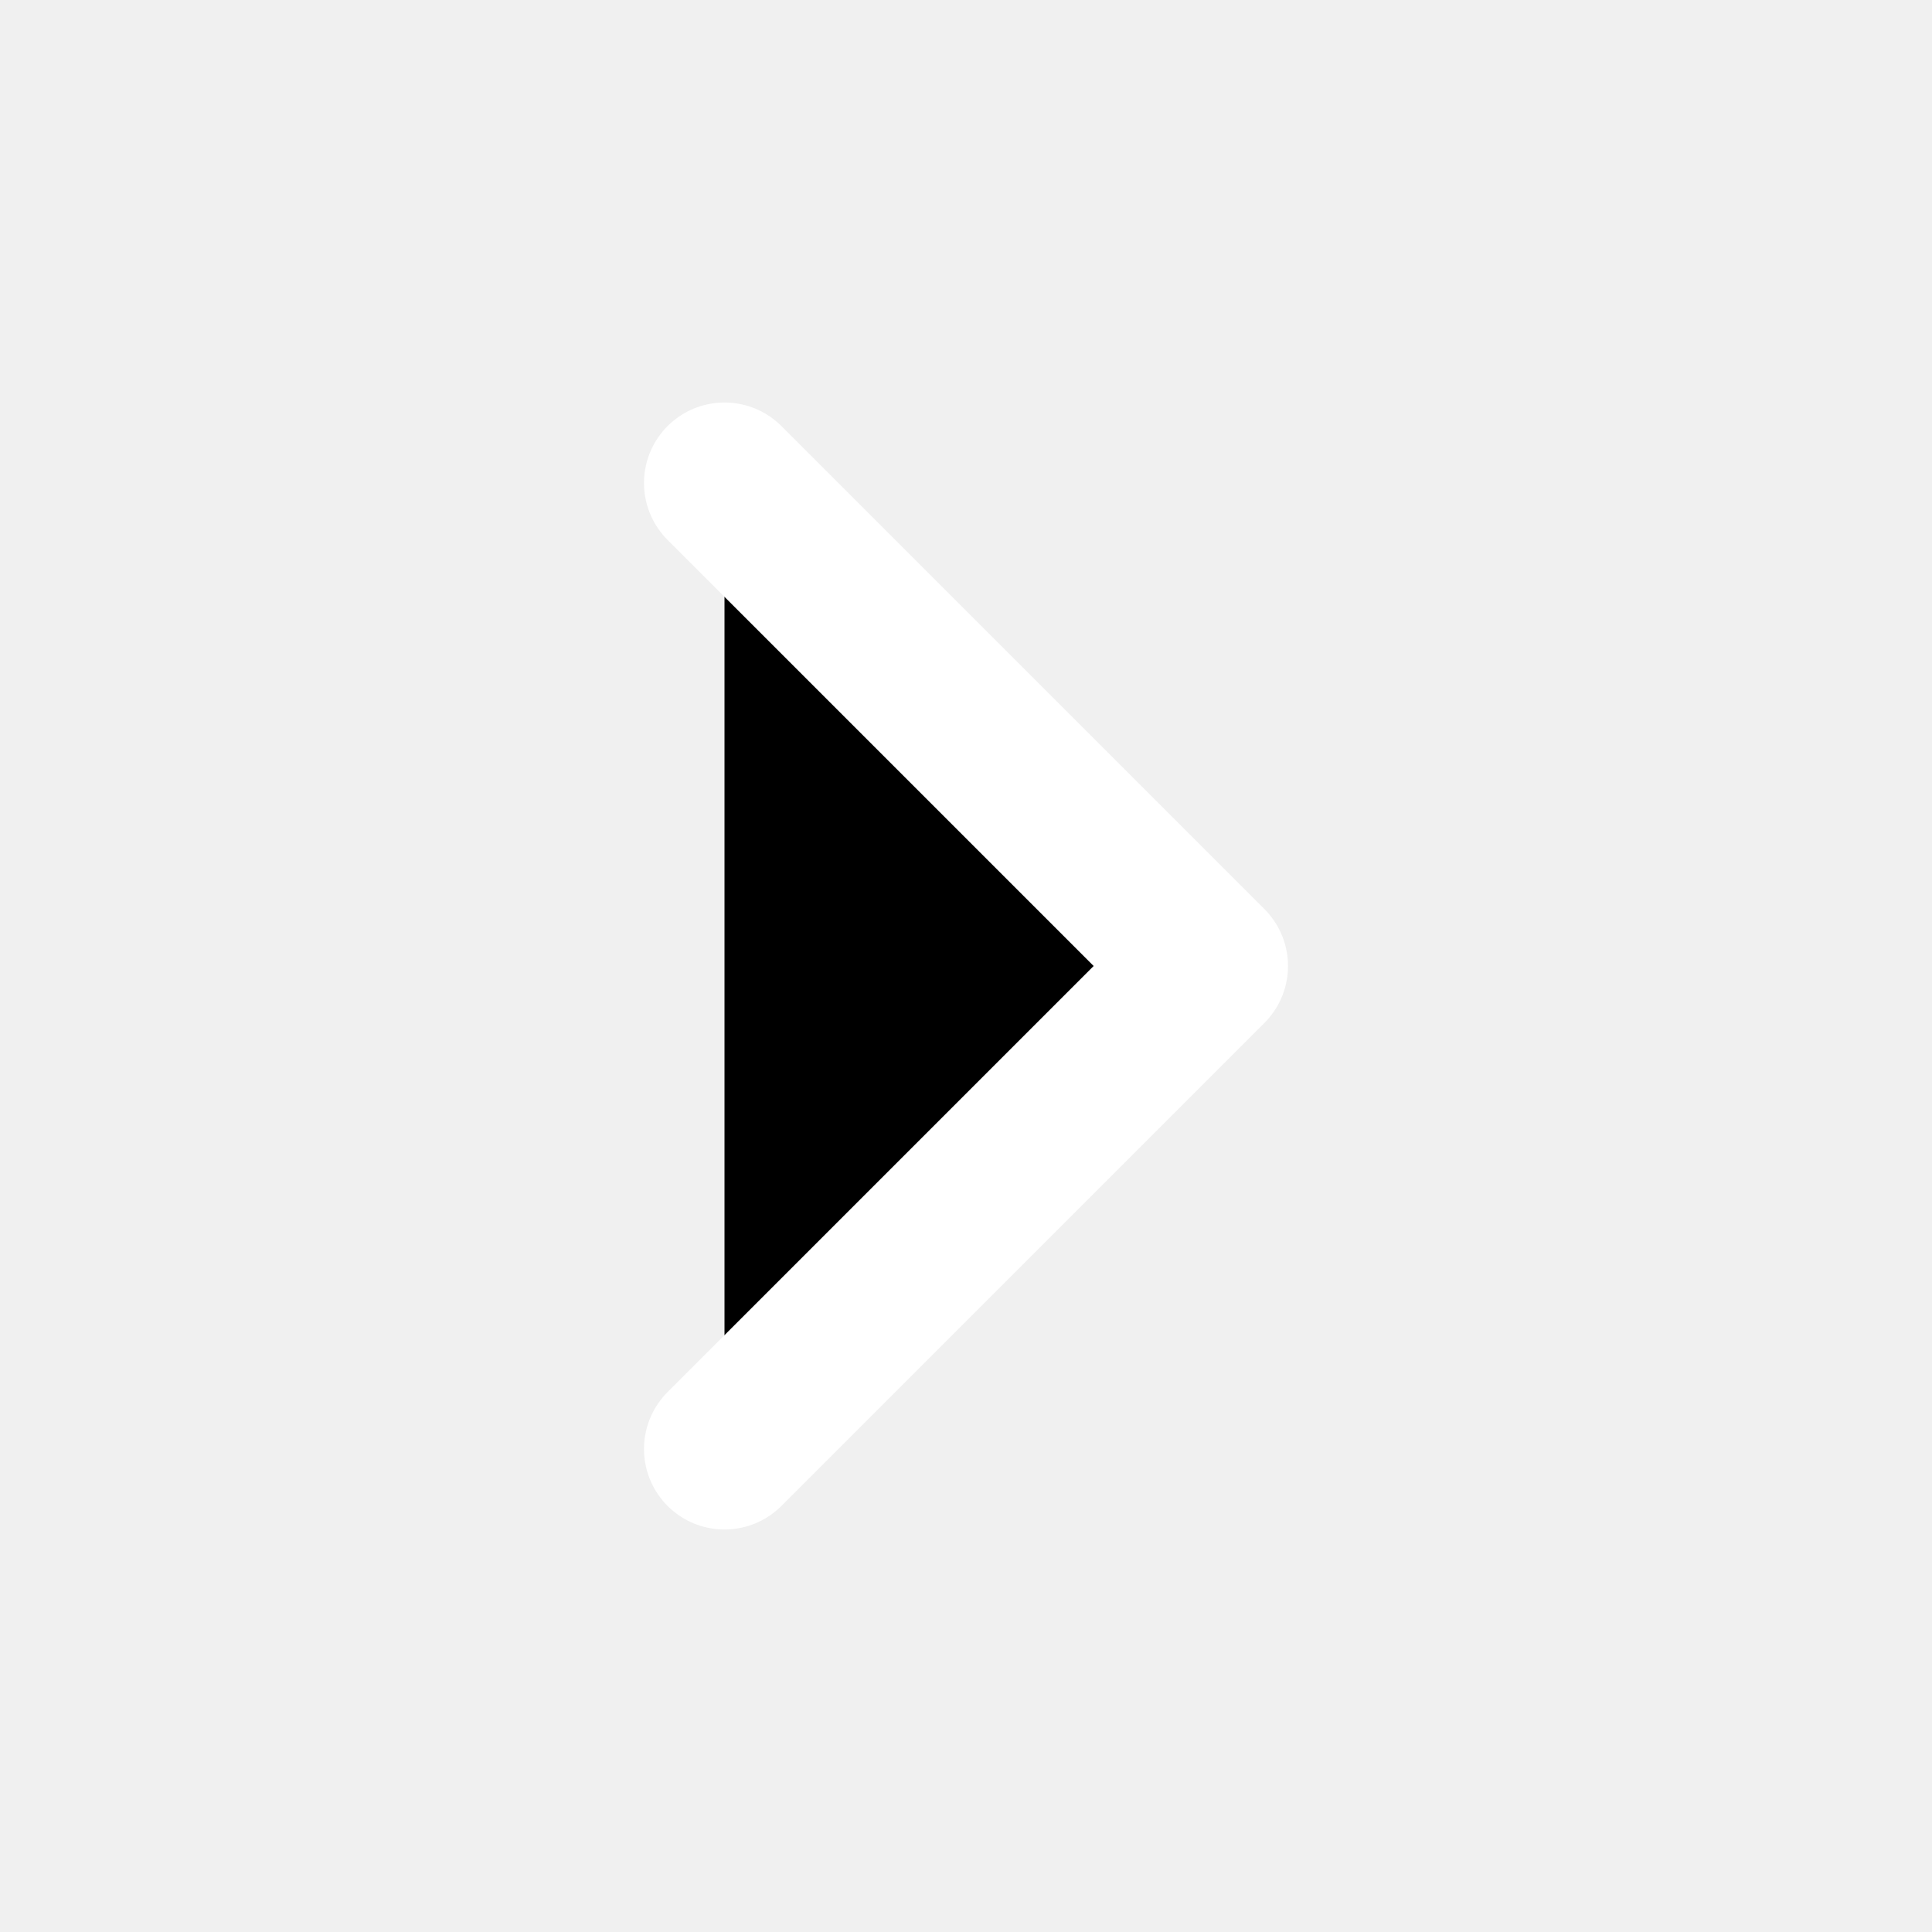
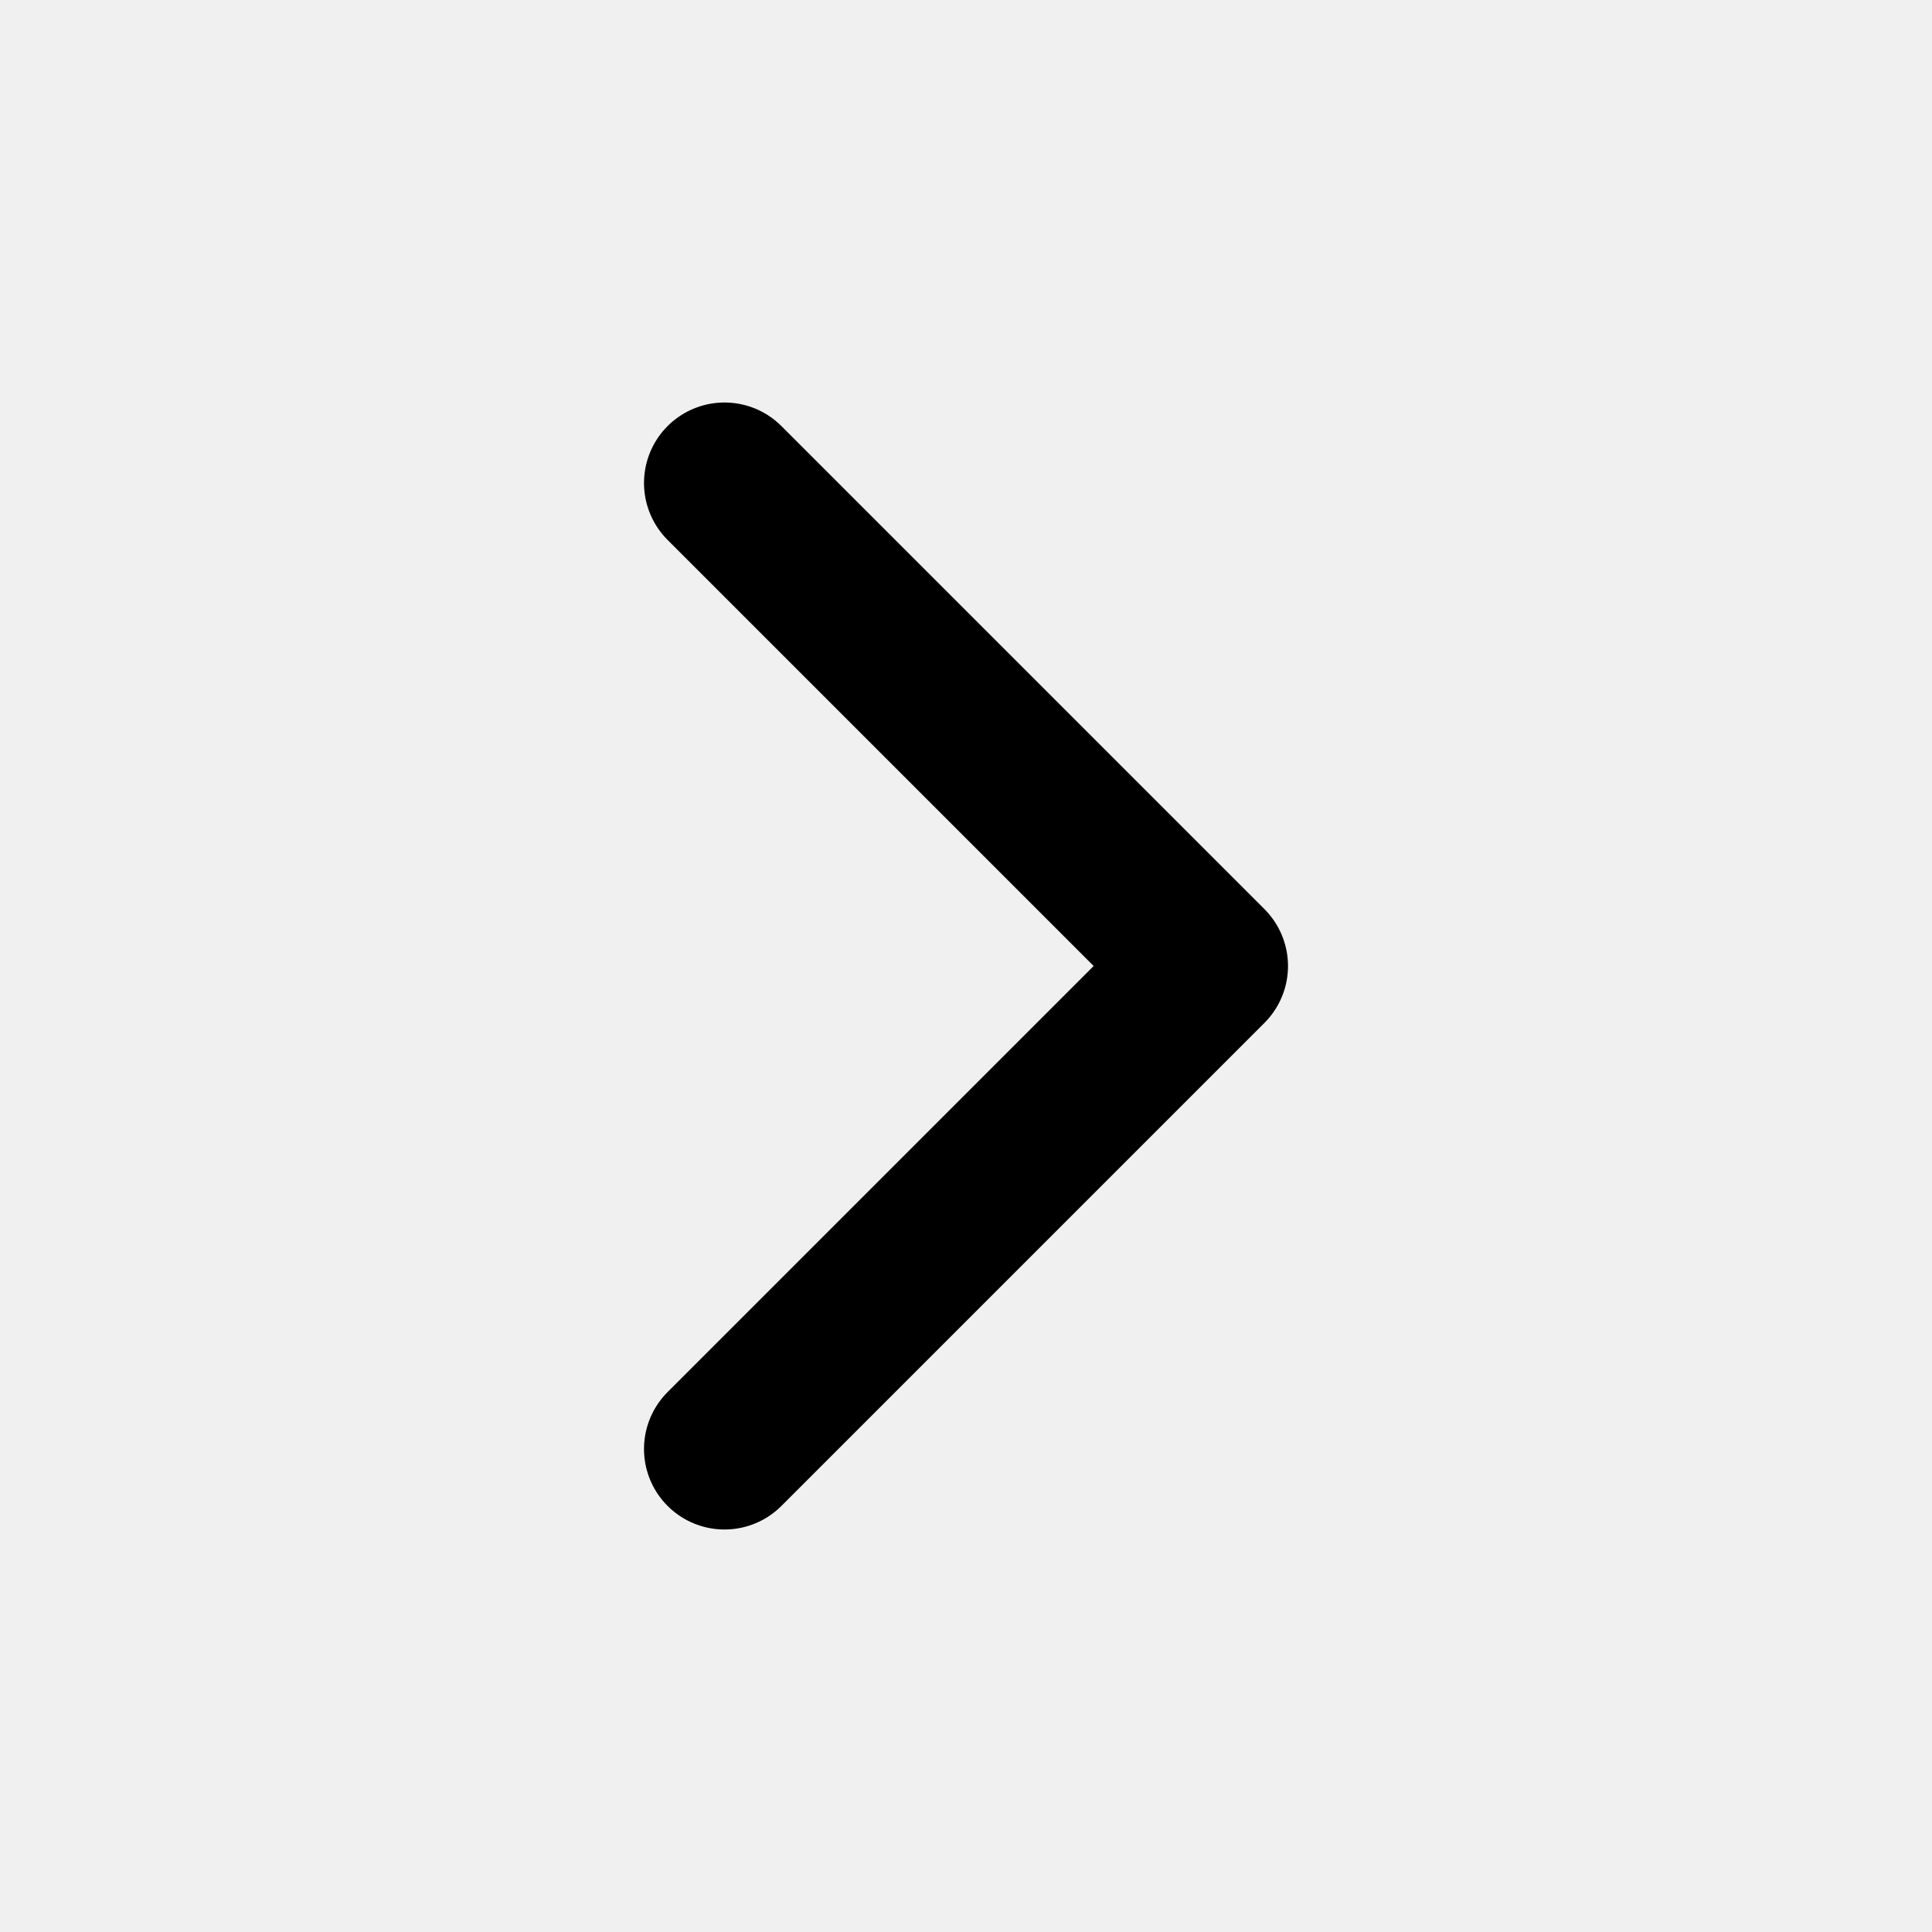
- <svg xmlns="http://www.w3.org/2000/svg" width="24" height="24" viewBox="0 0 24 24">
-   <path d="M9 18L15 12L9 6" stroke="white" stroke-width="2" stroke-linecap="round" stroke-linejoin="round" />
+ <svg xmlns="http://www.w3.org/2000/svg" width="24" height="24" viewBox="0 0 24 24" fill="none">
+   <path d="M9 18L15 12L9 6" stroke="currentColor" stroke-width="2" stroke-linecap="round" stroke-linejoin="round" />
</svg>
